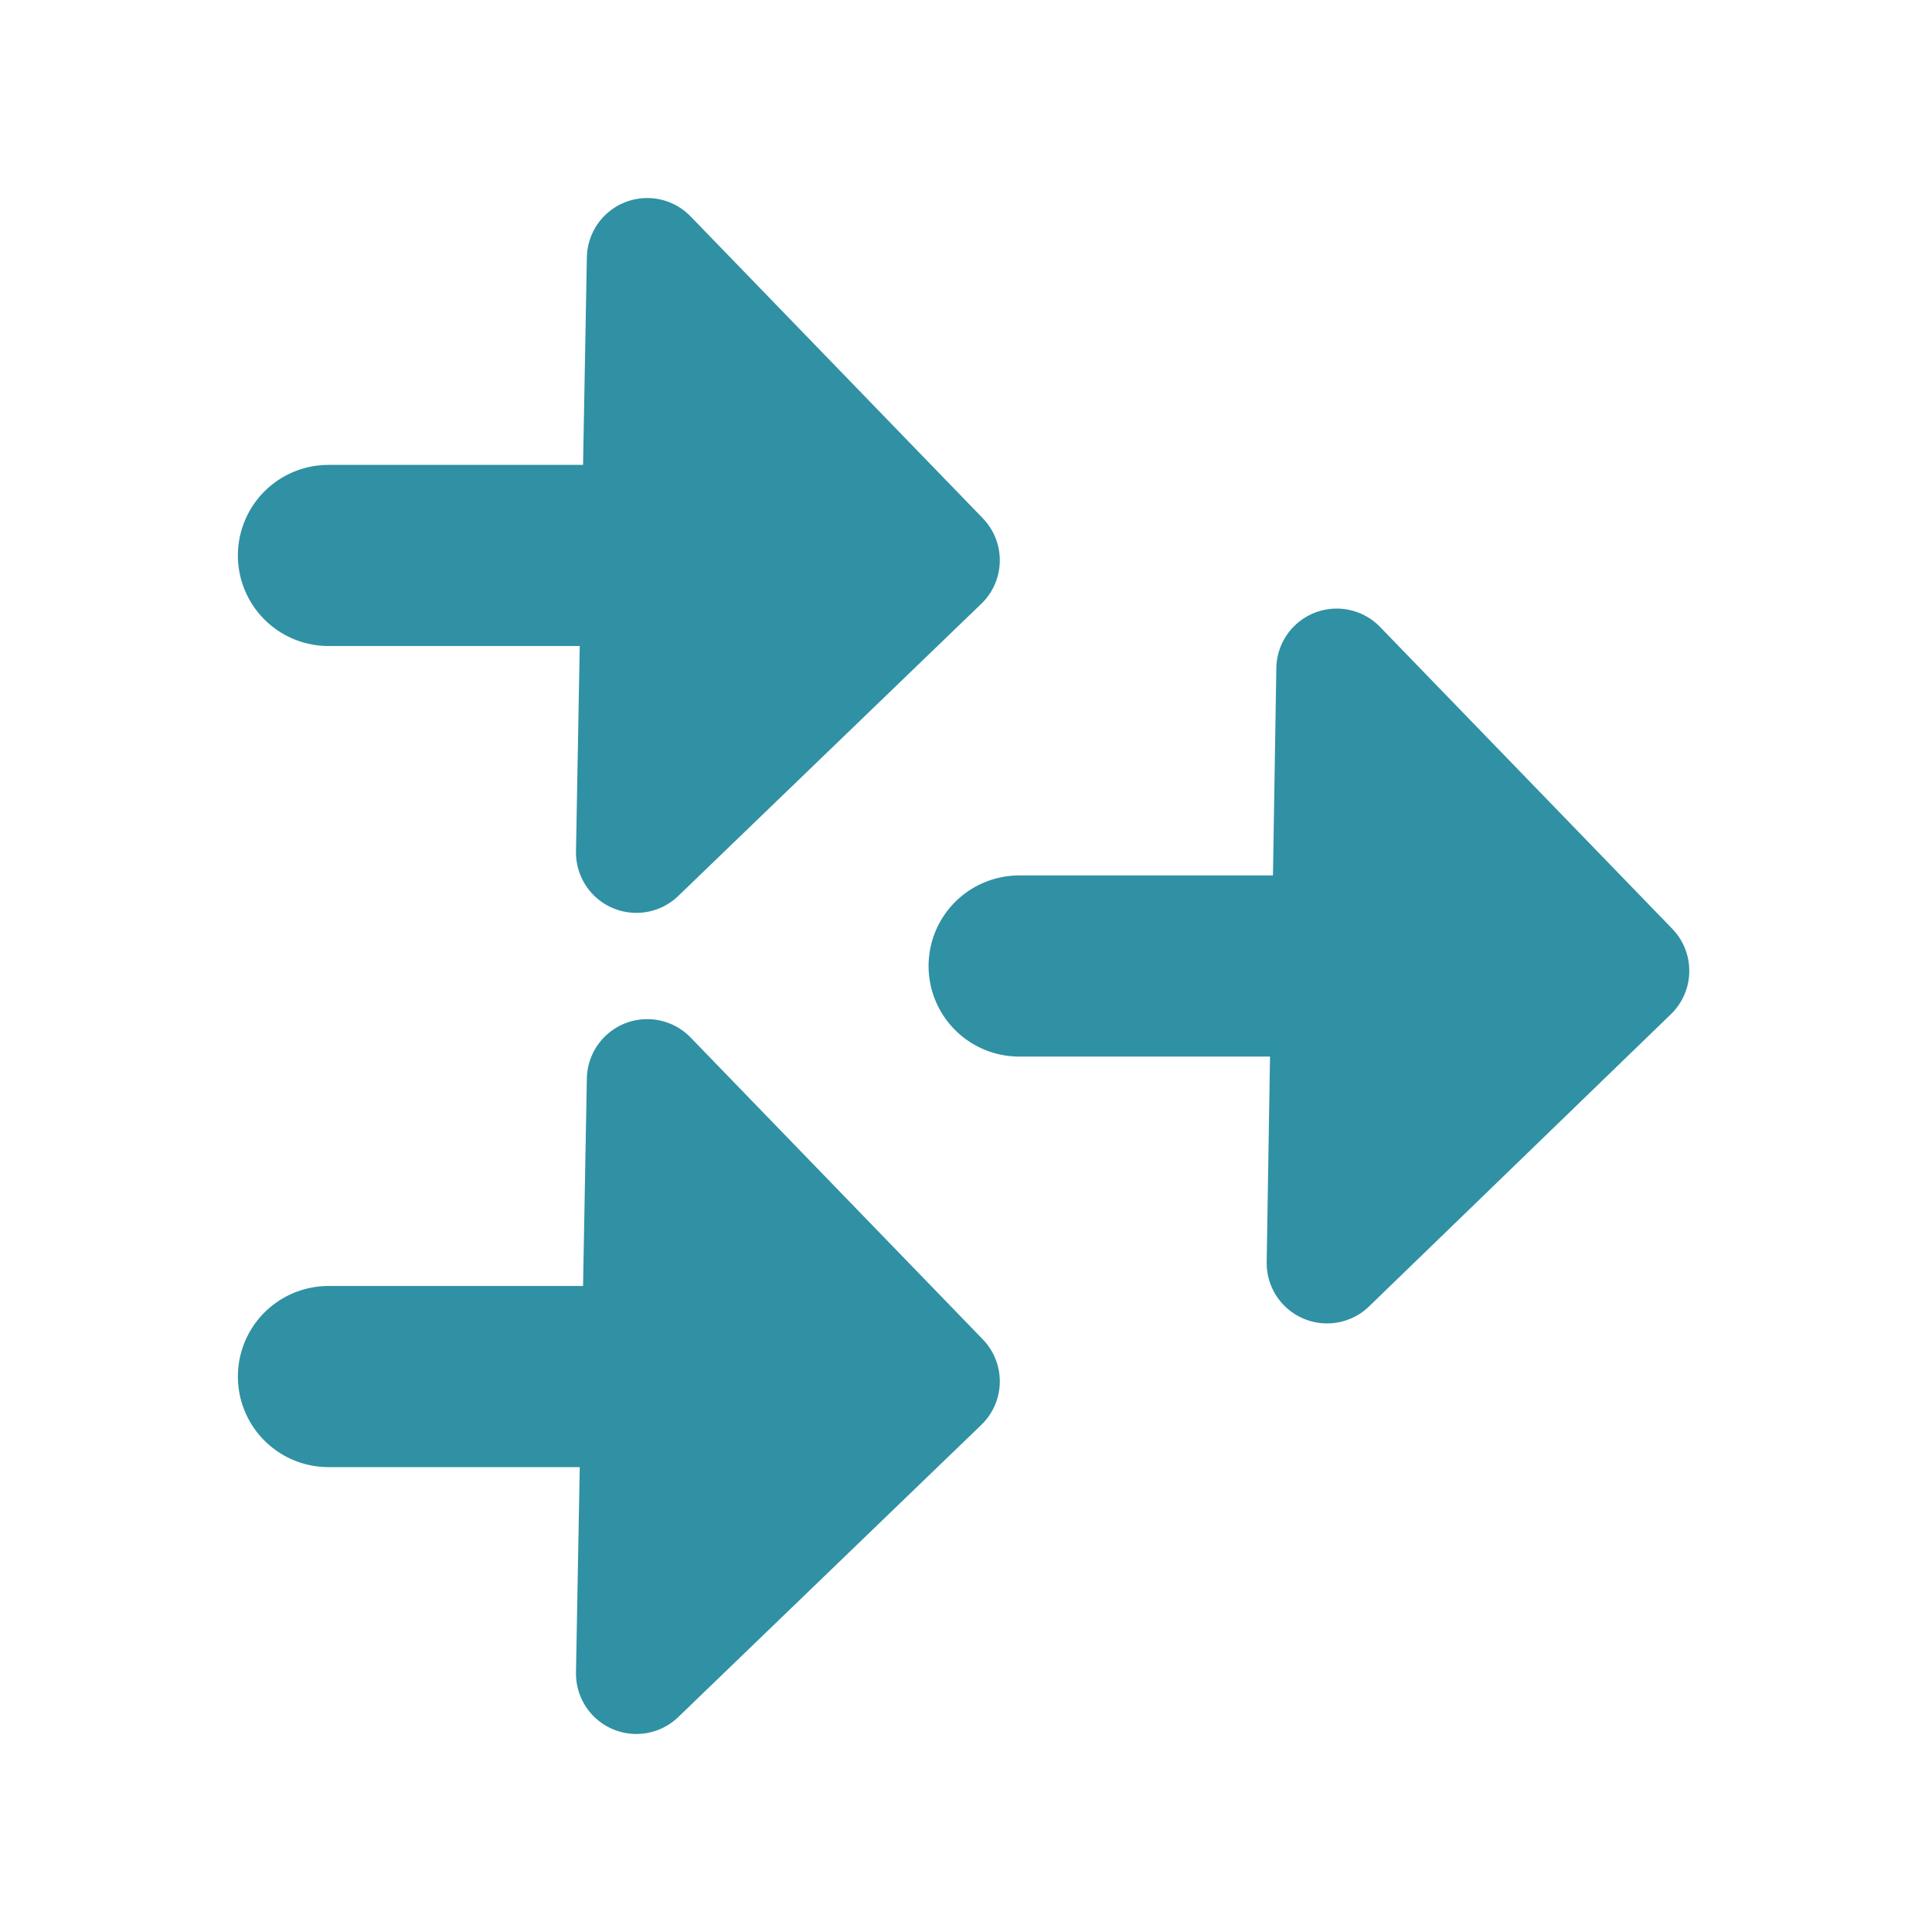
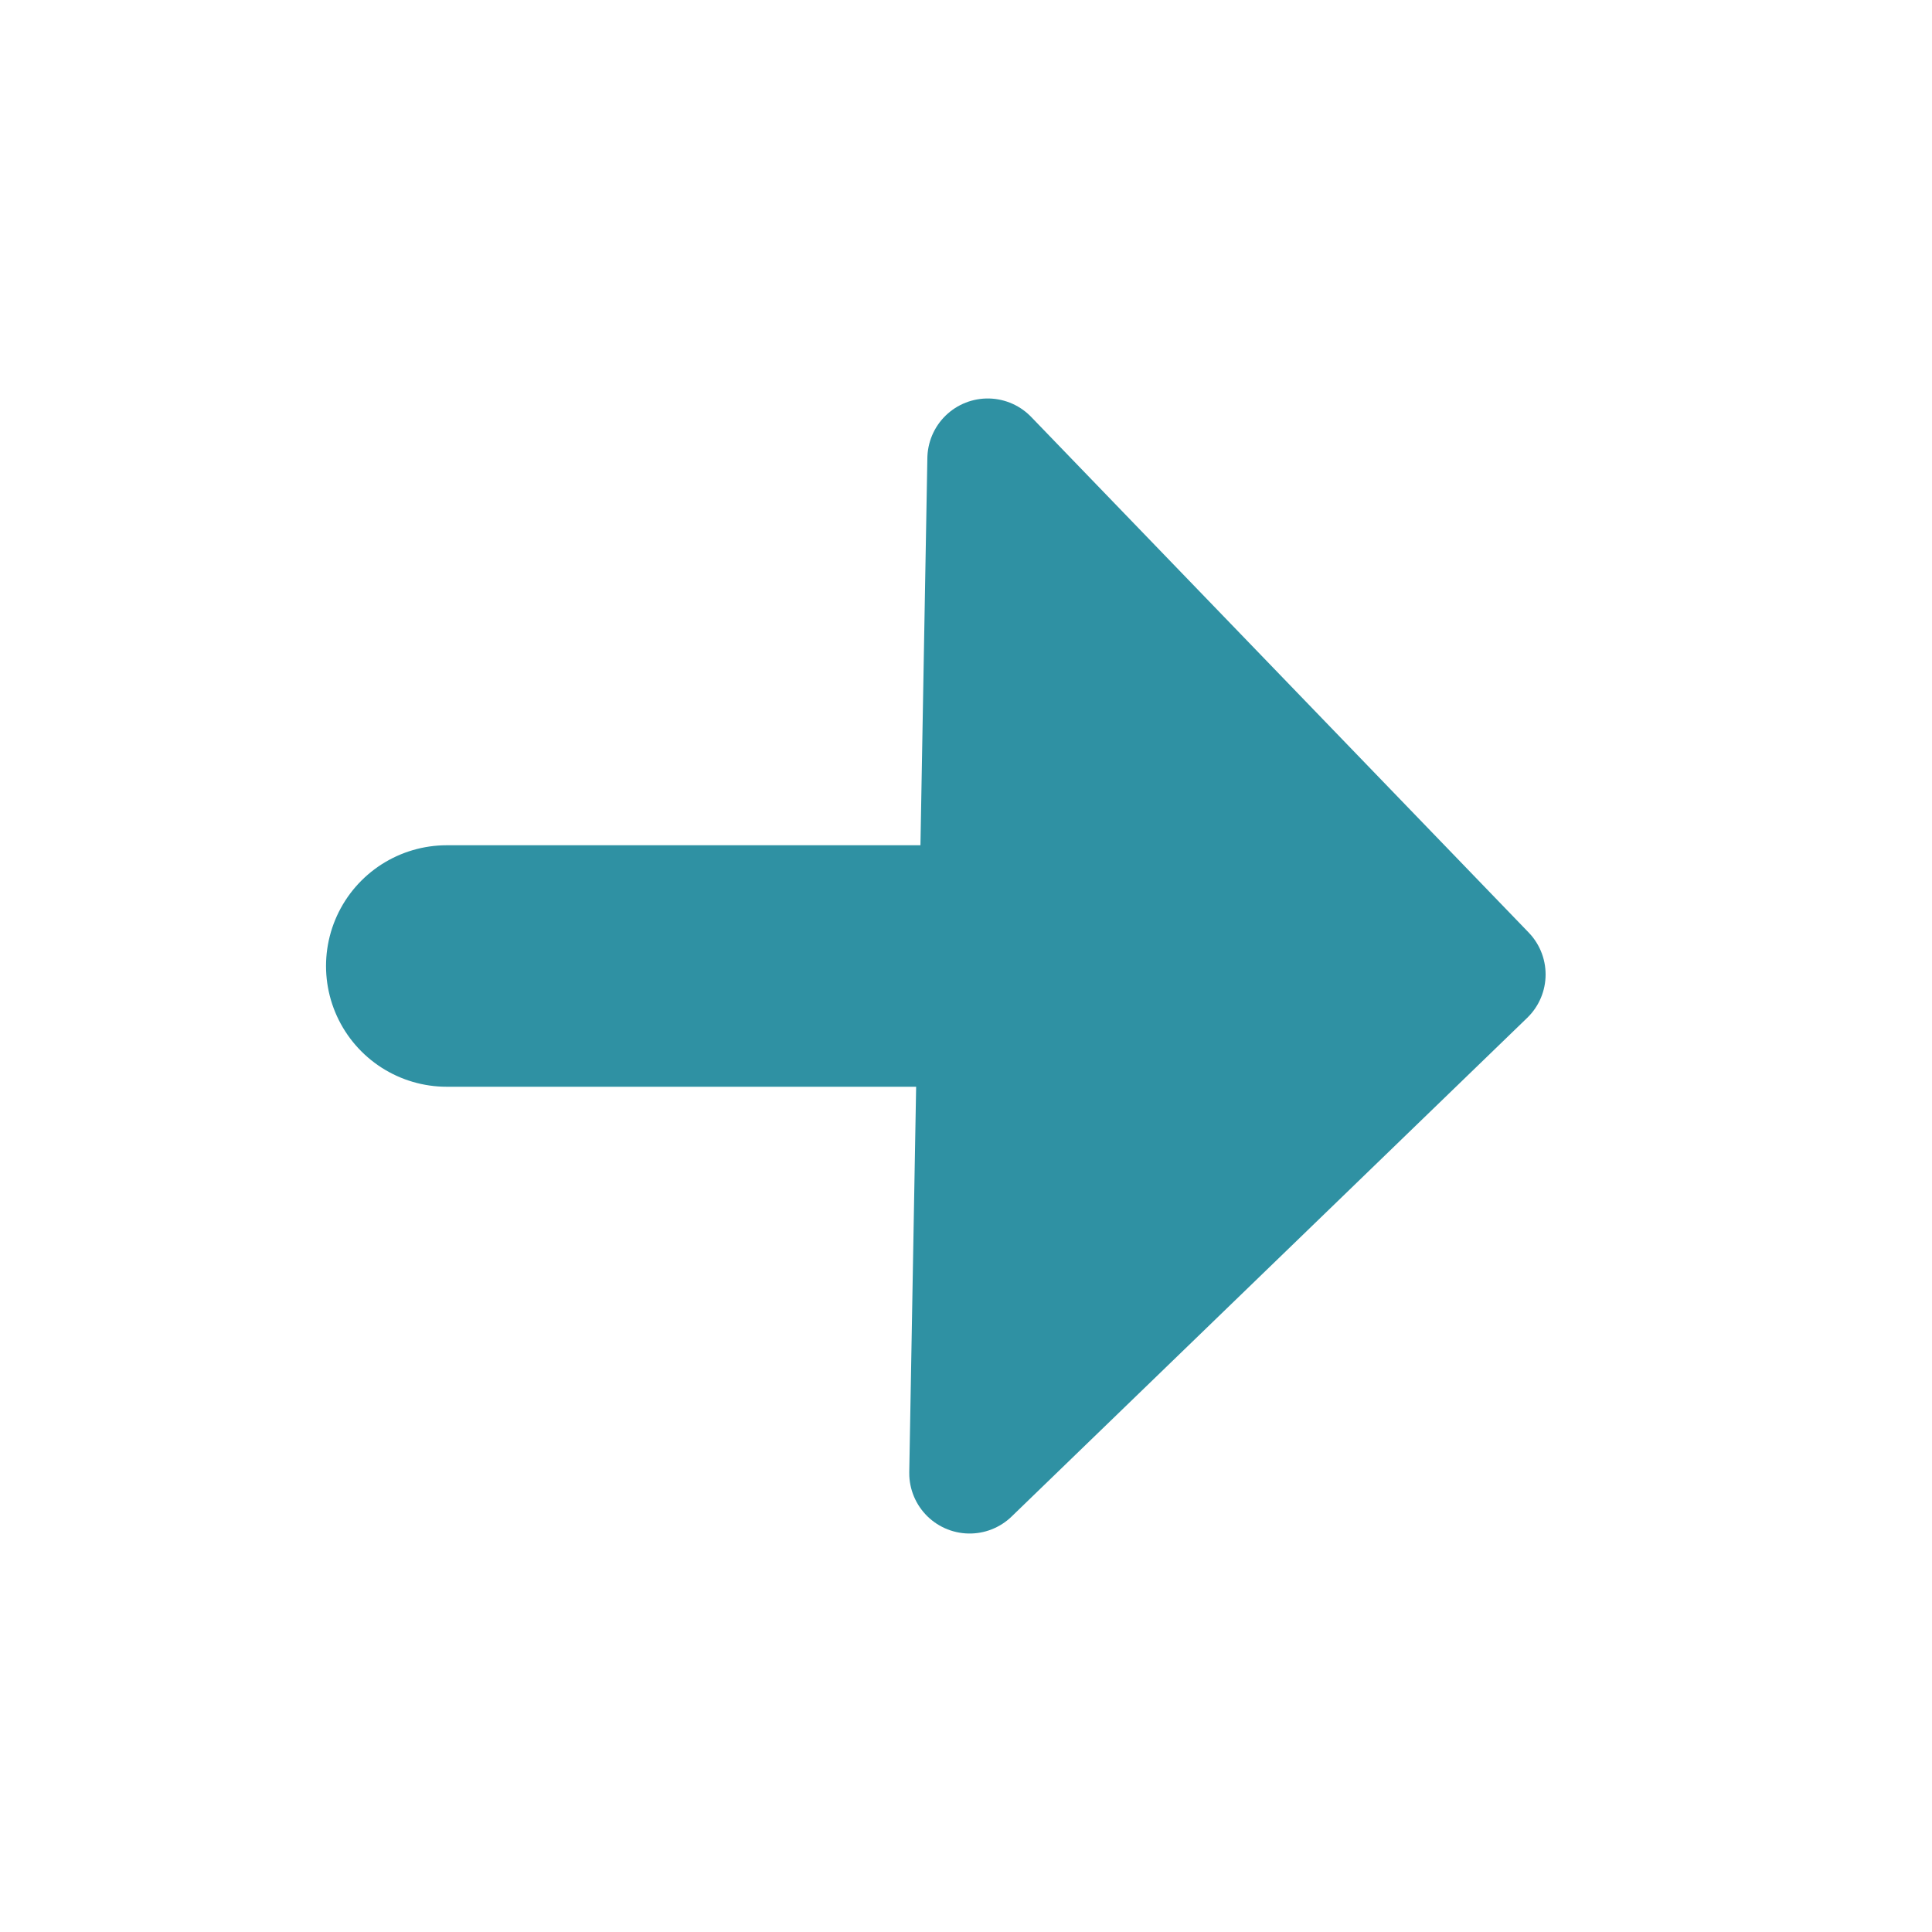
<svg xmlns="http://www.w3.org/2000/svg" viewBox="0 0 16 16">
  <defs>
-     <style>.cls-1,.cls-2{fill:#2f91a3;stroke:#2f91a3;stroke-linecap:round;stroke-linejoin:round;}.cls-1{stroke-width:1.5px;}</style>
+     <style>.cls-1{fill:#2980b9;stroke-width:2px;}.cls-1,.cls-2{stroke:#2f91a3;stroke-linecap:round;stroke-linejoin:round;}.cls-2{fill:#2f91a3;}</style>
  </defs>
  <g id="_2" data-name="2">
-     <line class="cls-1" x1="2.72" y1="4.6" x2="5.31" y2="4.6" />
-     <polygon class="cls-2" points="7.78 4.64 5.27 7.06 5.36 2.14 7.78 4.64" />
-     <line class="cls-1" x1="8.44" y1="8" x2="11.03" y2="8" />
-     <polygon class="cls-2" points="13.49 8.04 10.99 10.46 11.07 5.54 13.49 8.04" />
-     <line class="cls-1" x1="2.72" y1="11.4" x2="5.31" y2="11.4" />
-     <polygon class="cls-2" points="7.78 11.44 5.27 13.86 5.36 8.94 7.78 11.44" />
+     <line class="cls-1" x1="3.7" y1="8" x2="8.11" y2="8" />
+     <polygon class="cls-2" points="12.3 8.07 8.03 12.2 8.18 3.8 12.3 8.07" />
  </g>
</svg>
